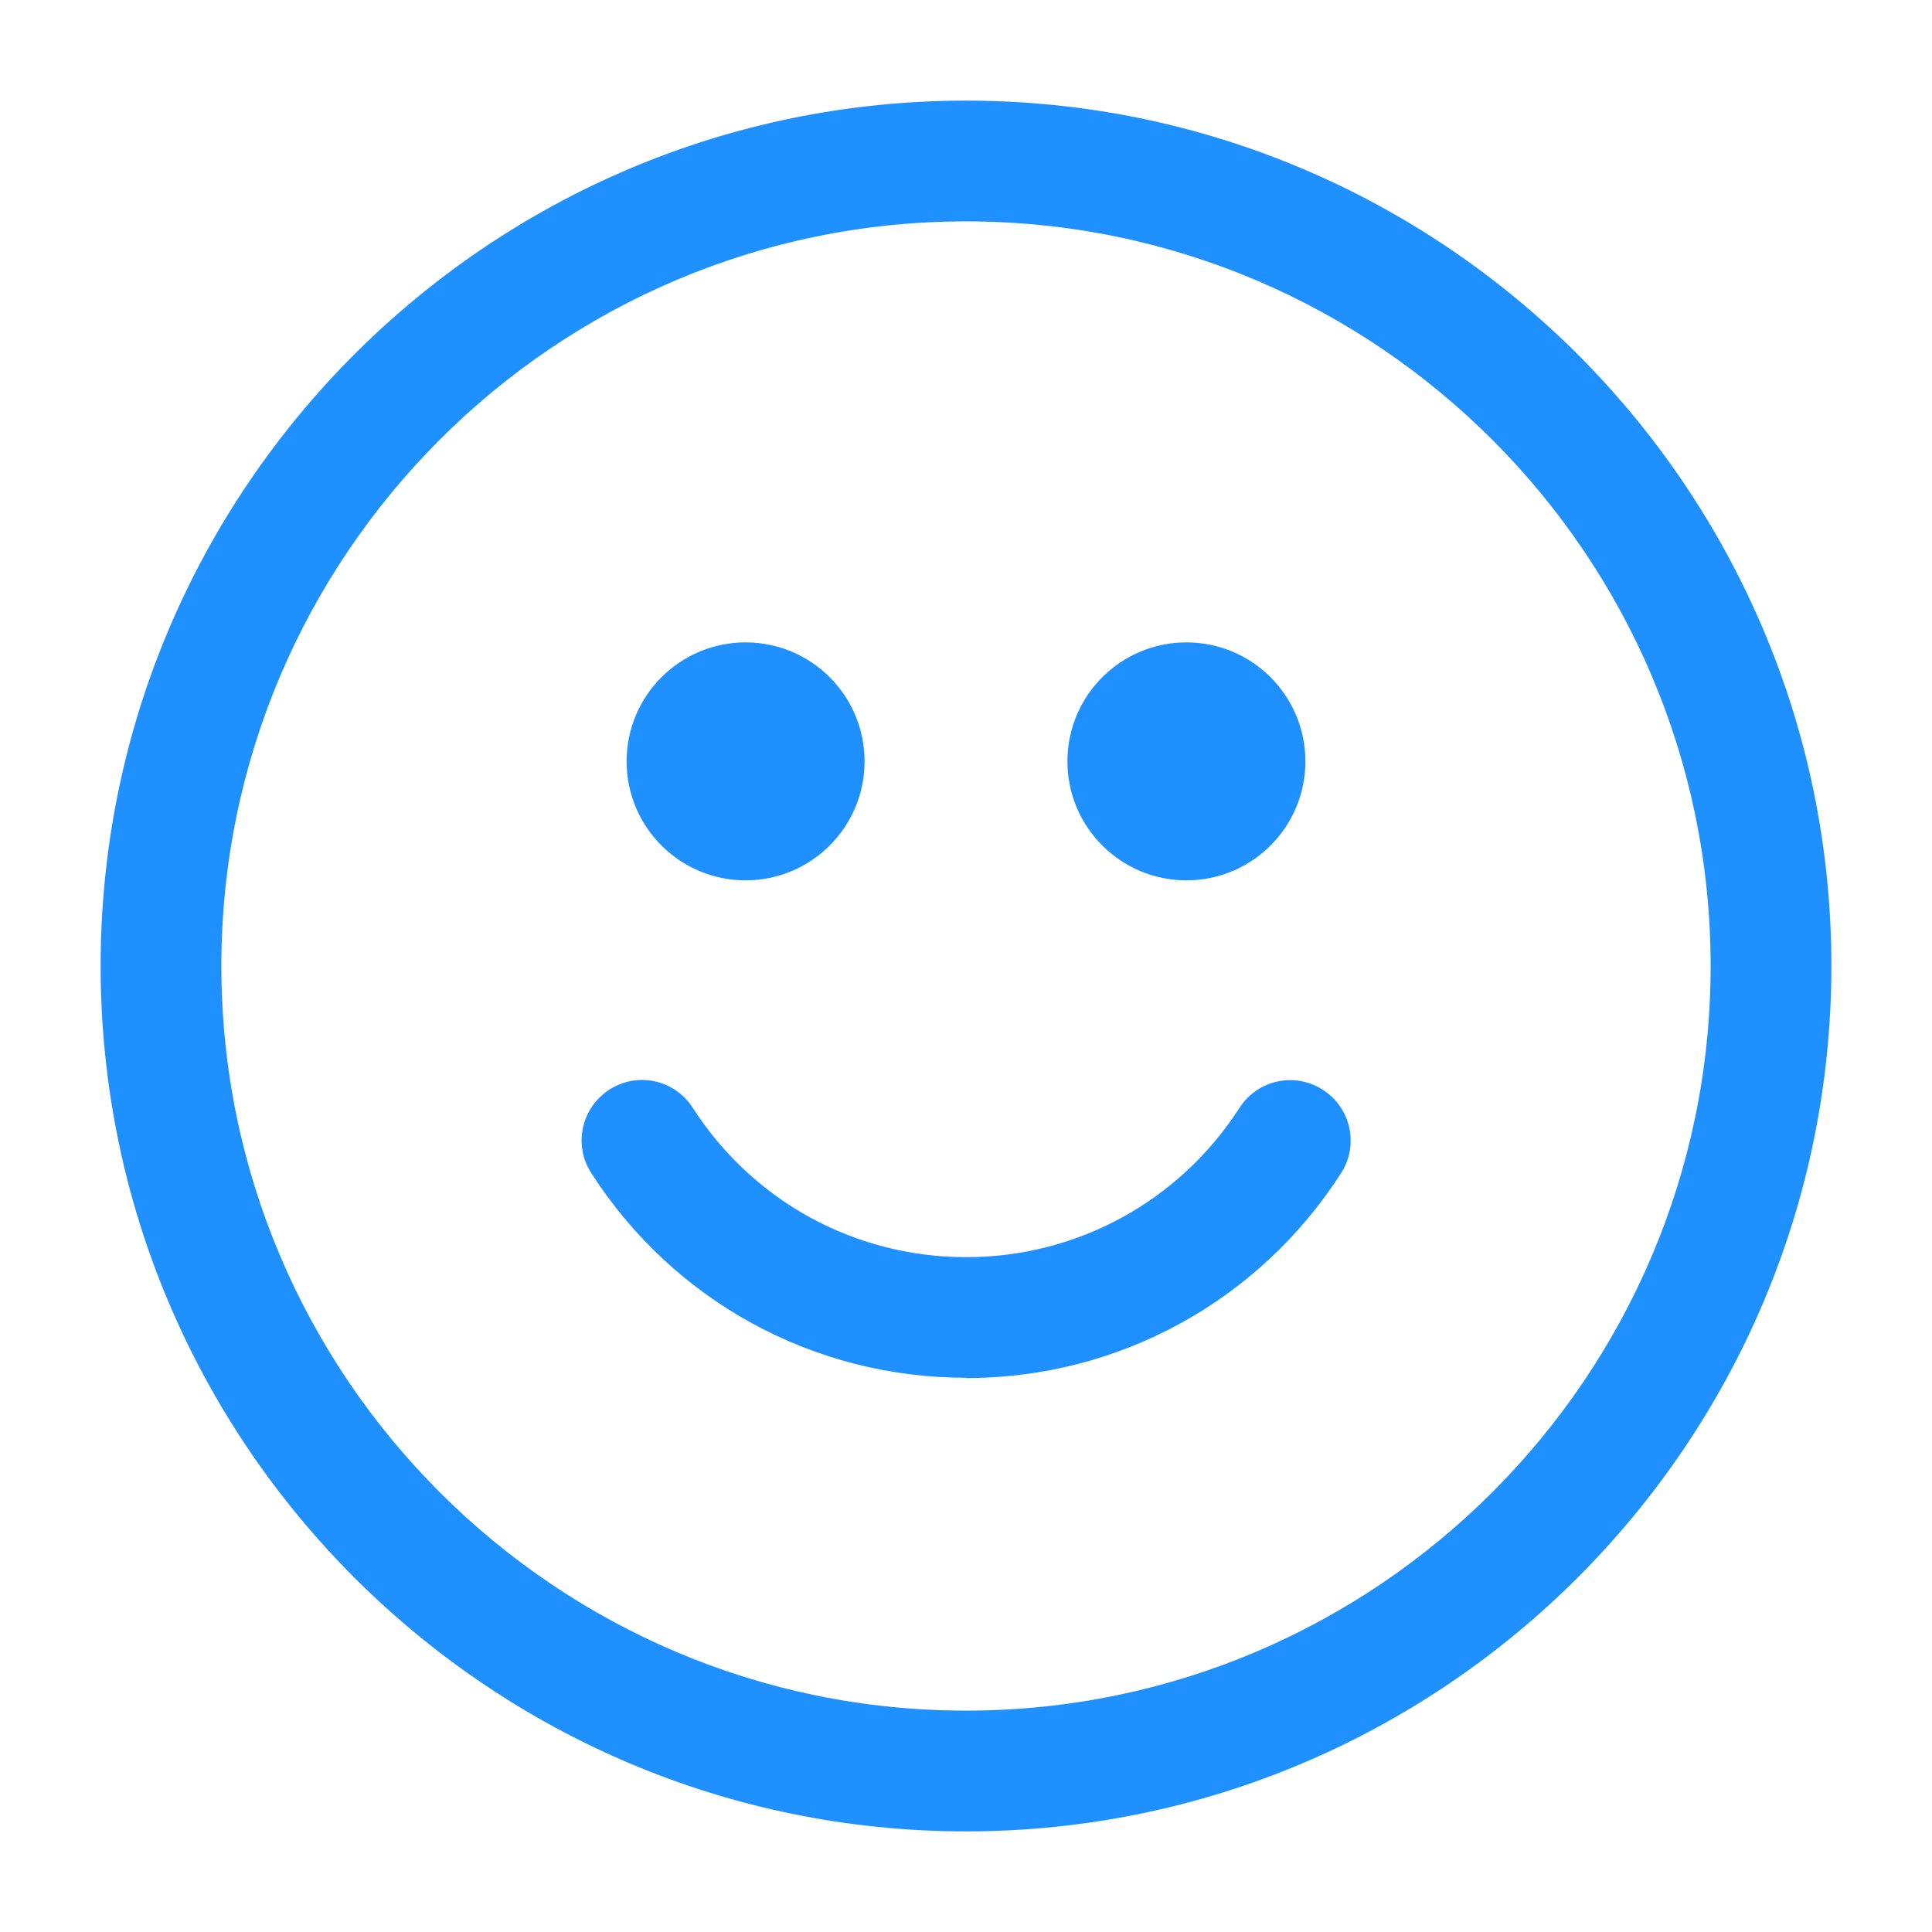
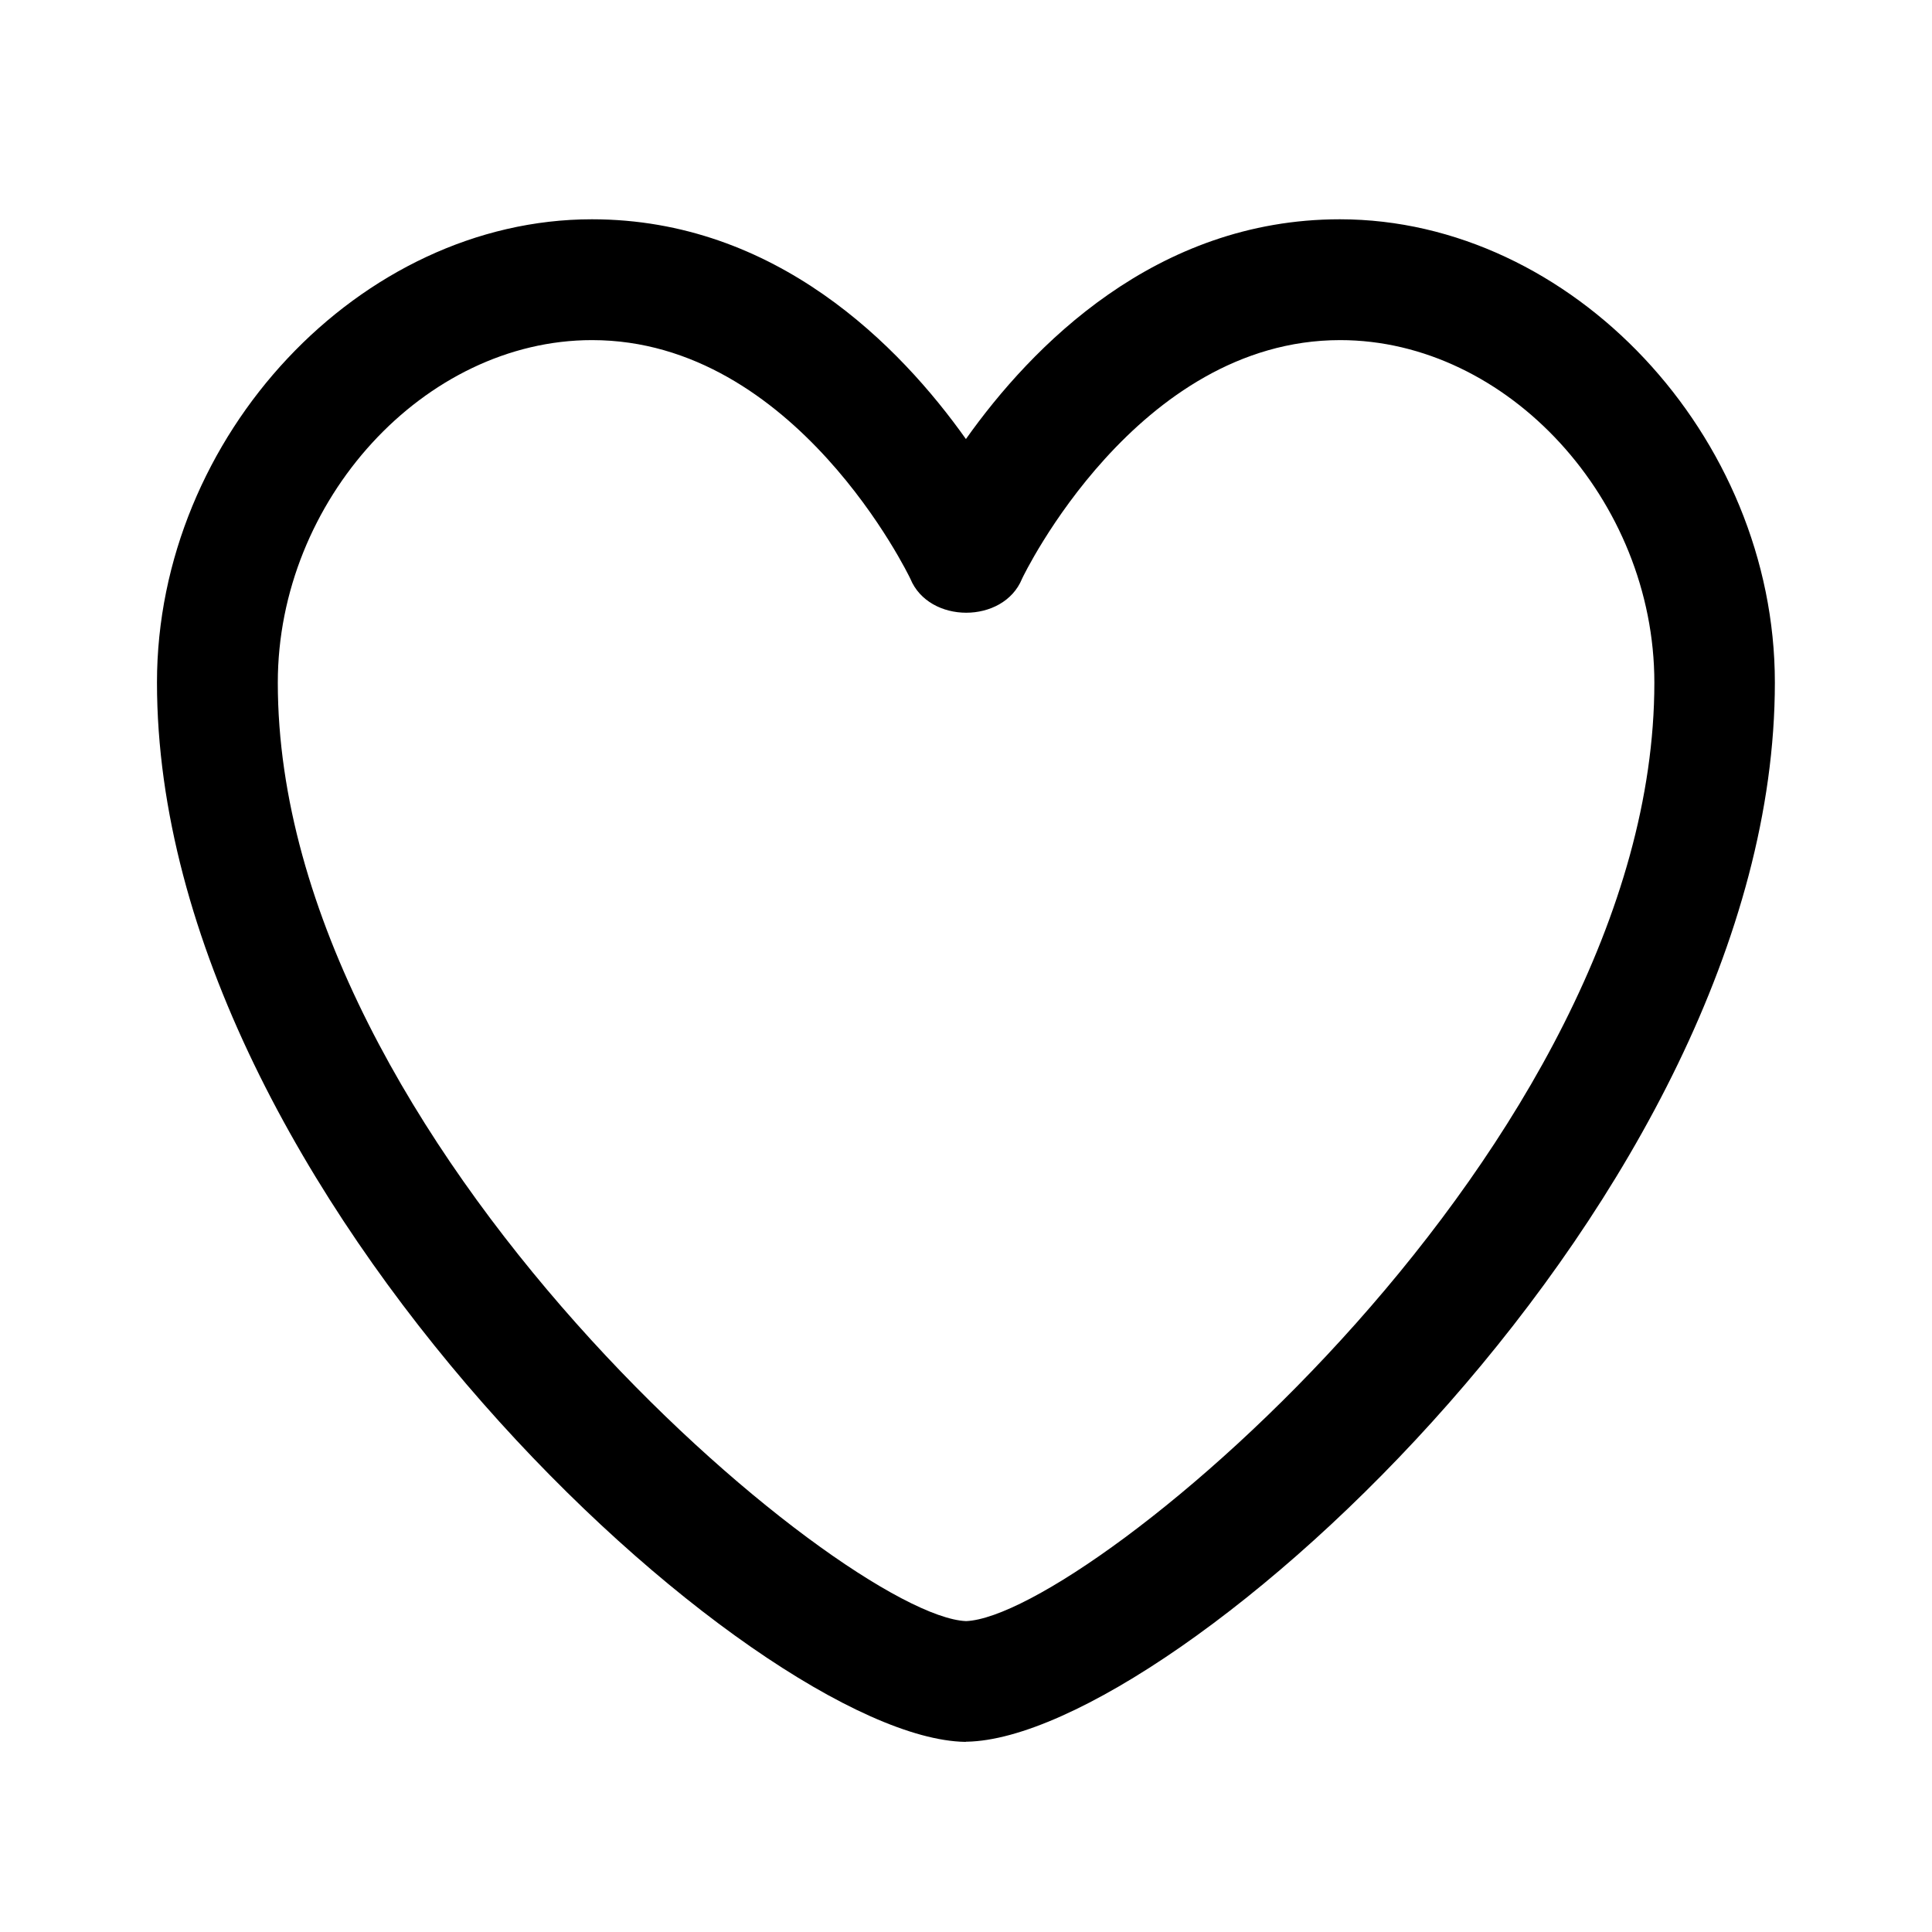
- <svg xmlns="http://www.w3.org/2000/svg" viewBox="0 0 24 24" fill="dodgerblue">
+ <svg xmlns="http://www.w3.org/2000/svg" viewBox="0 0 24 24">
  <g>
-     <path d="M12 22.75C6.072 22.75 1.25 17.928 1.25 12S6.072 1.25 12 1.25 22.75 6.072 22.75 12 17.928 22.75 12 22.75zm0-20C6.9 2.75 2.75 6.9 2.75 12S6.9 21.25 12 21.25s9.25-4.15 9.25-9.25S17.1 2.75 12 2.75z" />
-     <path d="M12 17.115c-1.892 0-3.633-.95-4.656-2.544-.224-.348-.123-.81.226-1.035.348-.226.812-.124 1.036.226.747 1.162 2.016 1.855 3.395 1.855s2.648-.693 3.396-1.854c.224-.35.688-.45 1.036-.225.35.224.45.688.226 1.036-1.025 1.594-2.766 2.545-4.658 2.545z" />
-     <circle cx="14.738" cy="9.458" r="1.478" />
-     <circle cx="9.262" cy="9.458" r="1.478" />
+     <path d="M12 21.638h-.014C9.403 21.59 1.95 14.856 1.95 8.478c0-3.064 2.525-5.754 5.403-5.754 2.29 0 3.83 1.58 4.646 2.73.814-1.148 2.354-2.73 4.645-2.73 2.88 0 5.404 2.69 5.404 5.755 0 6.376-7.454 13.11-10.037 13.157H12zM7.354 4.225c-2.08 0-3.903 1.988-3.903 4.255 0 5.74 7.034 11.596 8.55 11.658 1.518-.062 8.55-5.917 8.55-11.658 0-2.267-1.823-4.255-3.903-4.255-2.528 0-3.94 2.936-3.952 2.965-.23.562-1.156.562-1.387 0-.014-.03-1.425-2.965-3.954-2.965z" />
  </g>
</svg>
